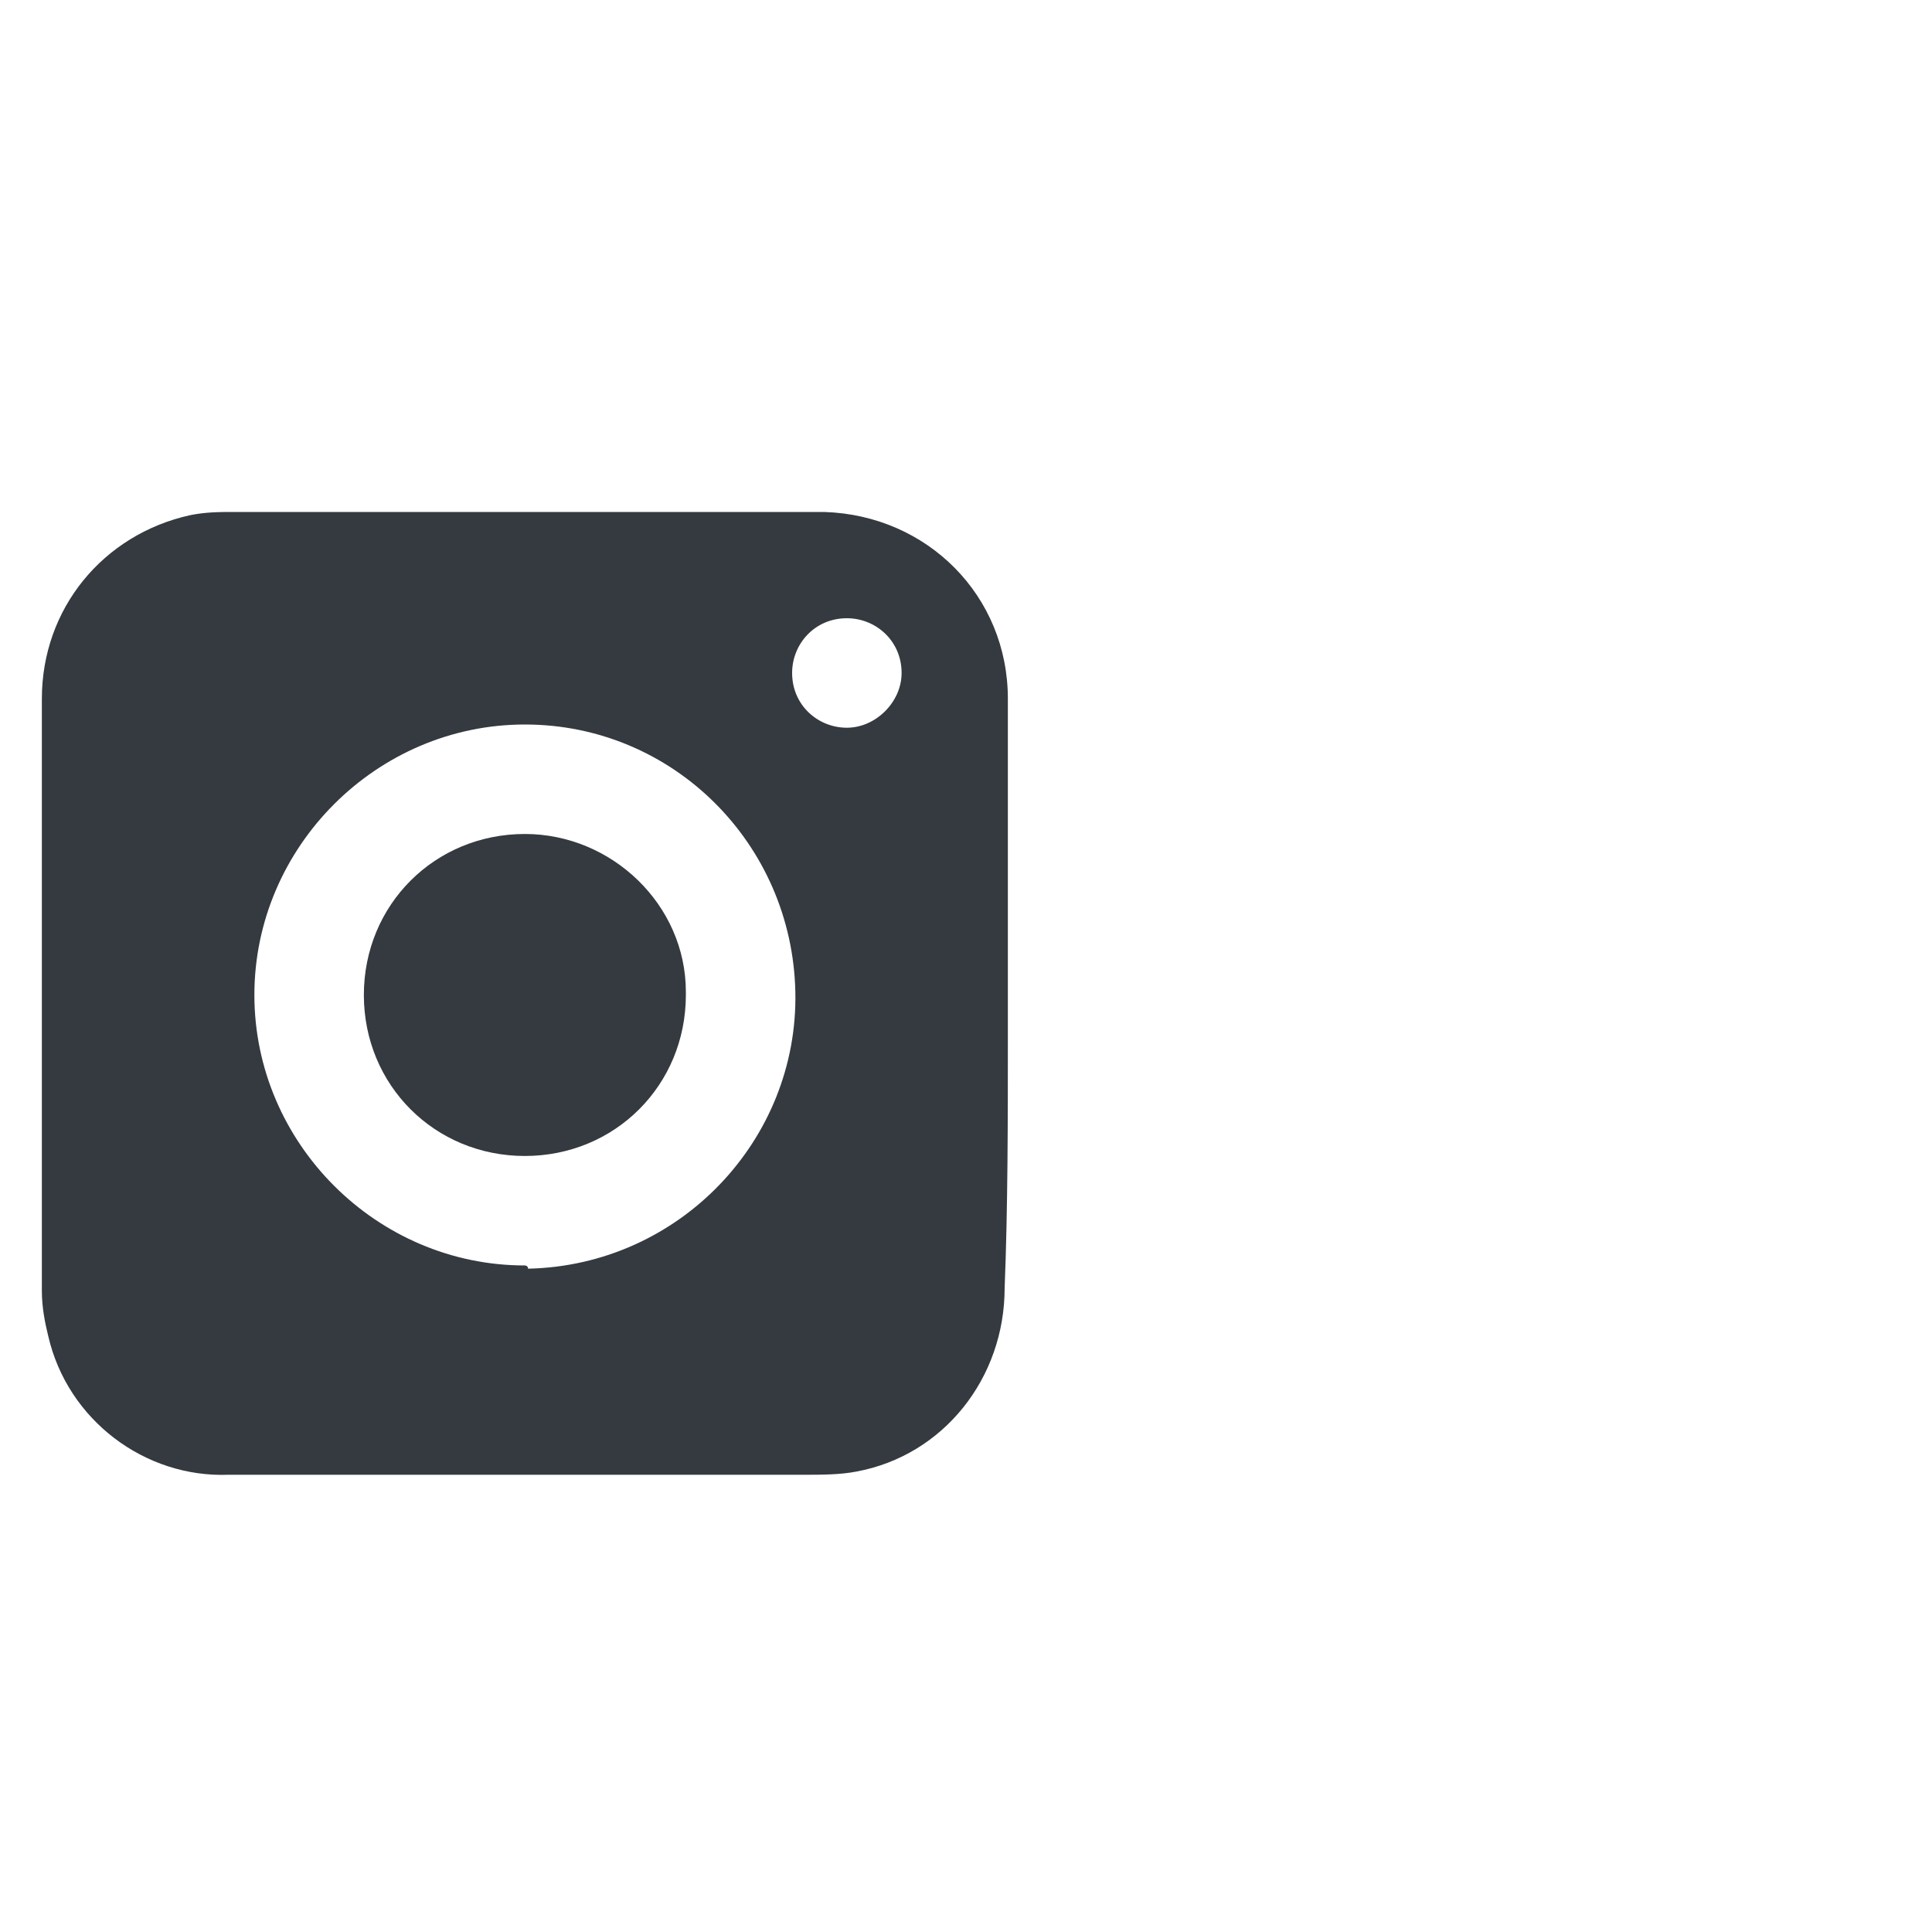
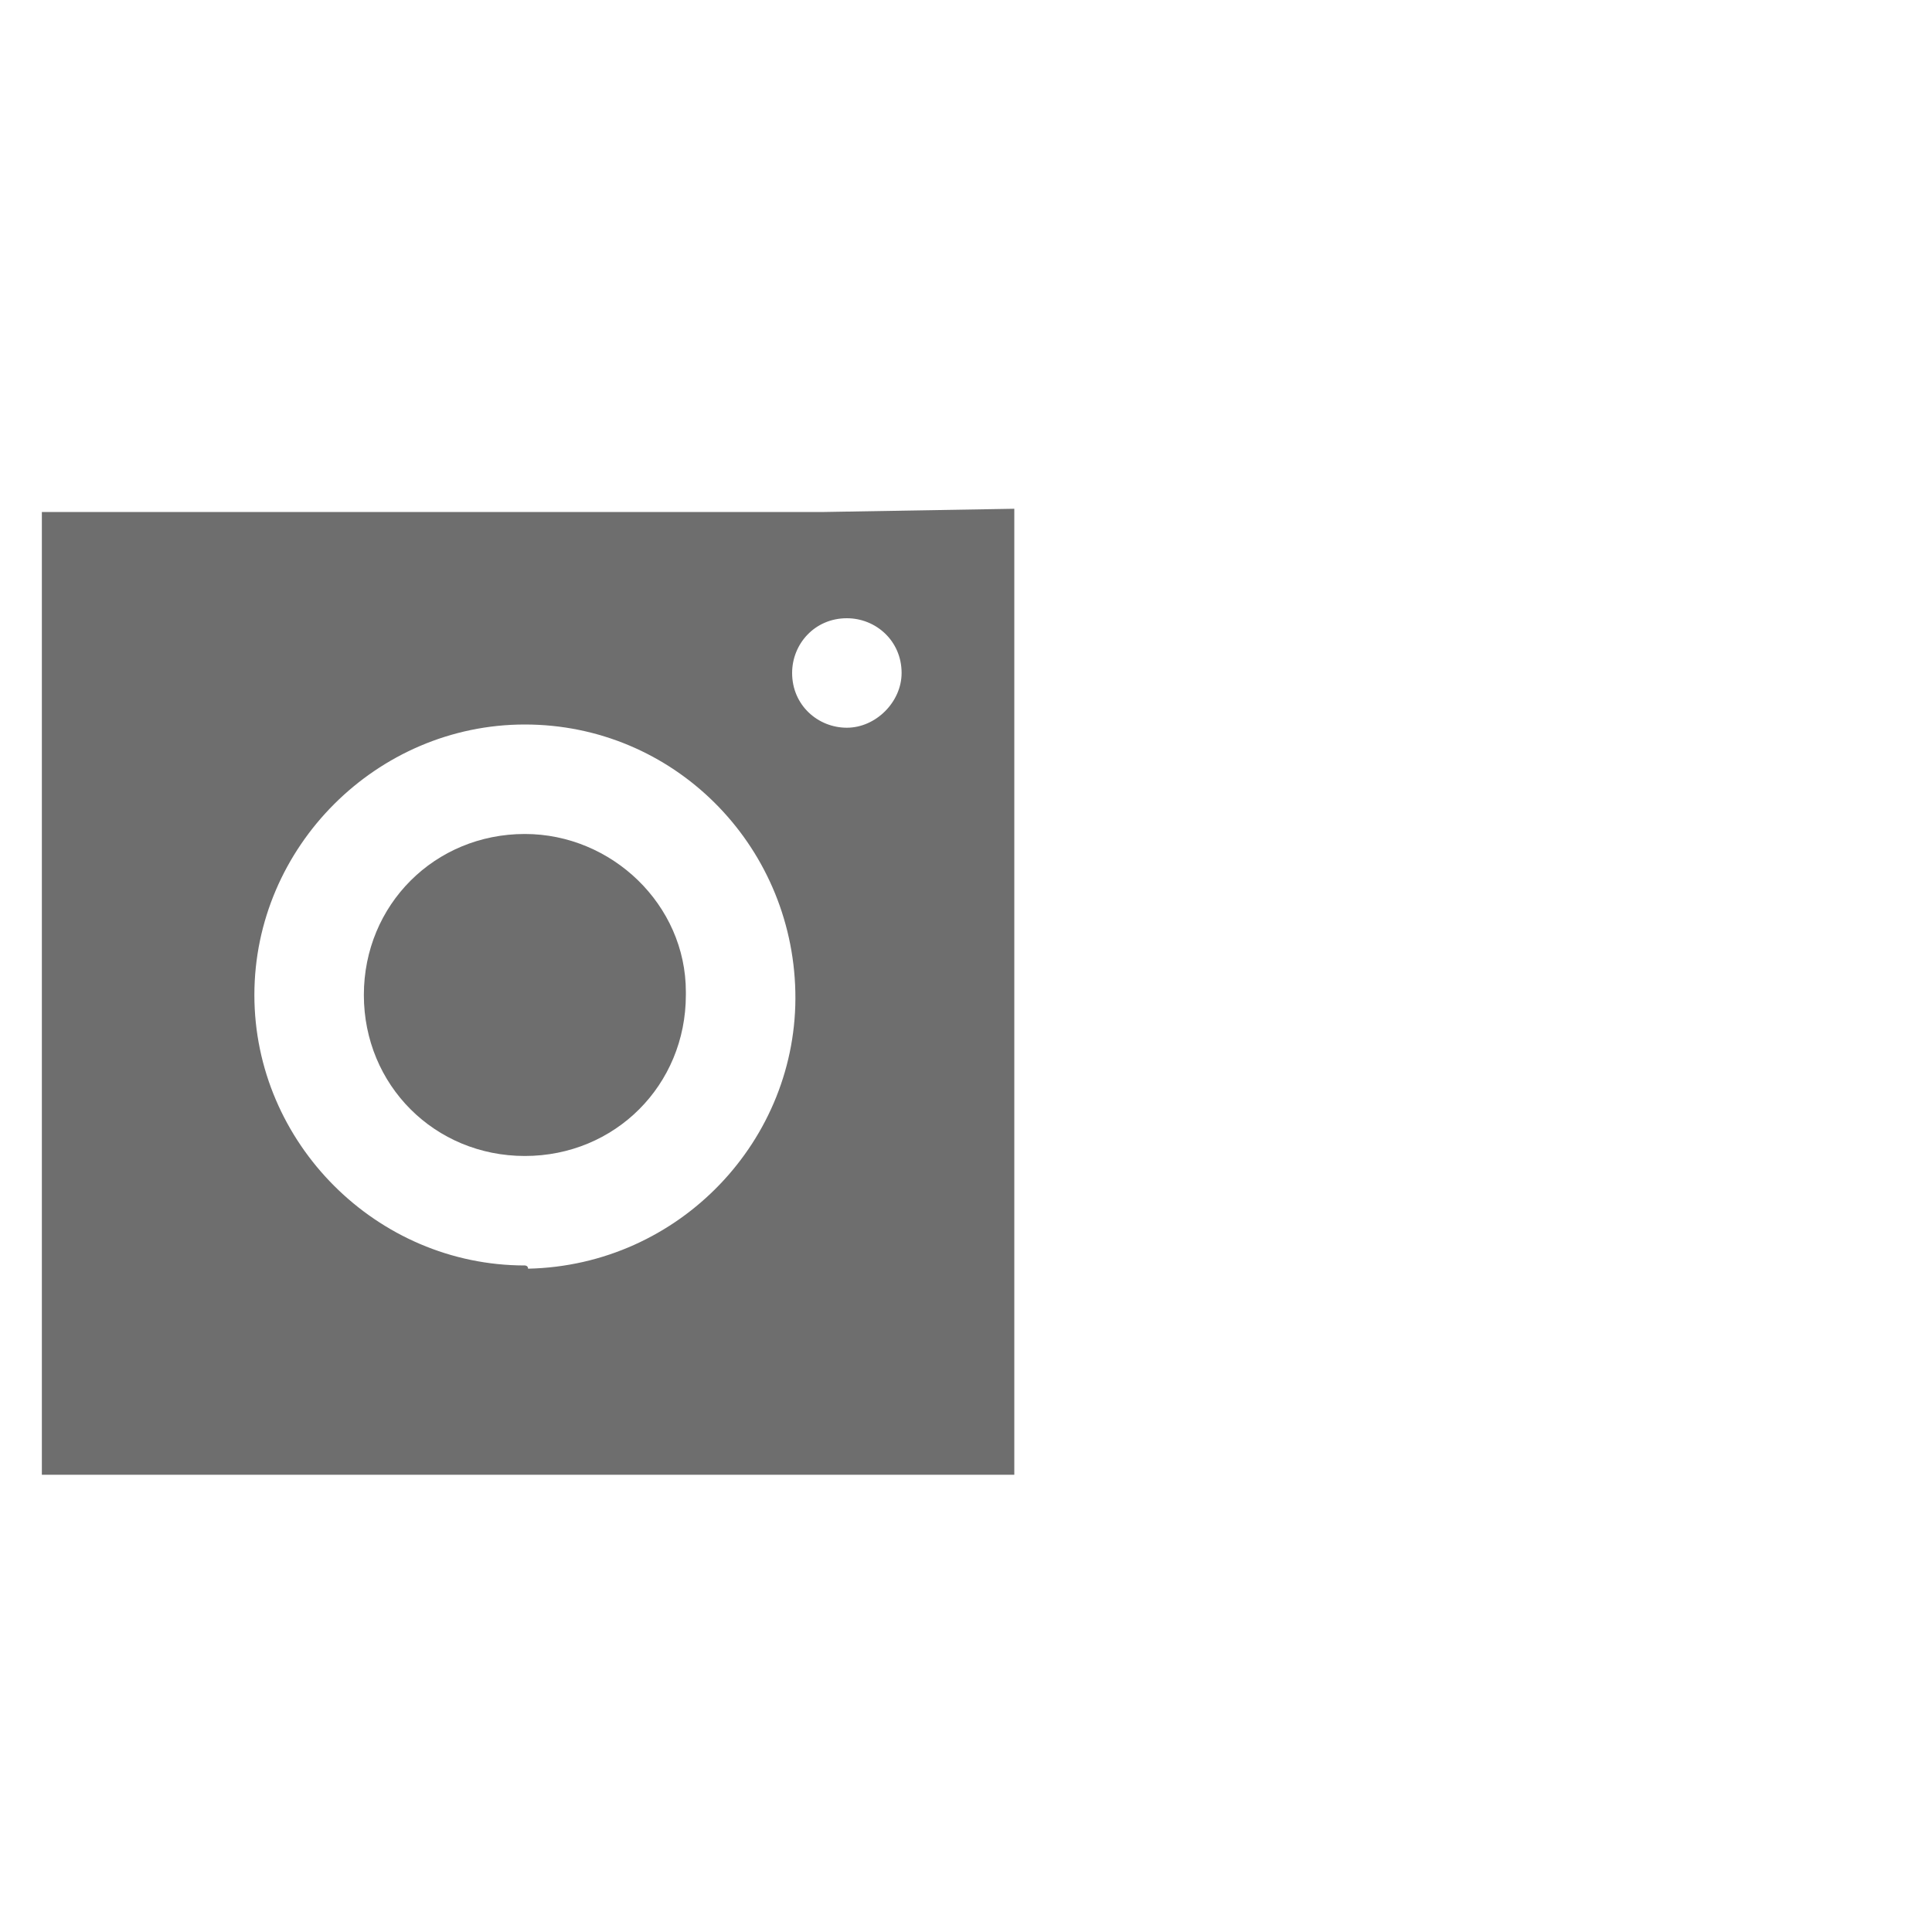
<svg xmlns="http://www.w3.org/2000/svg" version="1.1" id="Layer_1" x="0px" y="0px" viewBox="0 0 60 60" style="enable-background:new 0 0 60 60;" xml:space="preserve">
  <style type="text/css">
- 	.st0{fill:#343A40;}
+ 	.st0{fill:#6E6E6E;}
</style>
  <g>
    <g>
      <path class="st0" d="M16.3,25.9c-2.8,0-5,2.2-5,5s2.2,5,5,5s5-2.2,5-5c0,0,0,0,0-0.1C21.3,28.1,19,25.9,16.3,25.9z" />
-       <path class="st0" d="M31.3,32.1c0-3.5,0-7,0-10.4c0-3.2-2.5-5.7-5.7-5.8h-0.1c-6.1,0-12.1,0-18.2,0c-0.5,0-0.9,0-1.4,0.1    c-2.7,0.6-4.6,2.9-4.6,5.7c0,0.9,0,1.7,0,2.6c0,5.3,0,10.5,0,15.8c0,0.5,0.1,1,0.2,1.4c0.6,2.6,3,4.4,5.6,4.3c3,0,6.1,0,9.1,0H25    c0.5,0,1.1,0,1.6-0.1c2.7-0.5,4.6-2.9,4.6-5.7C31.3,37.5,31.3,34.8,31.3,32.1z M16.3,39.3c-4.6,0-8.4-3.8-8.4-8.4s3.8-8.4,8.4-8.4    s8.3,3.7,8.4,8.3s-3.6,8.5-8.3,8.6C16.4,39.3,16.3,39.3,16.3,39.3L16.3,39.3z M26.3,22.6c-0.9,0-1.7-0.7-1.7-1.7    c0-0.9,0.7-1.7,1.7-1.7c0.9,0,1.7,0.7,1.7,1.7l0,0C28,21.8,27.2,22.6,26.3,22.6z" />
+       <path class="st0" d="M25.6,15.9L25.6,15.9c-0.9,0-1.7,0-2.5,0c-4.5,0-9,0-13.5,0c-0.8,0-1.5,0-2.3,0h-6v5.8c0,0.8,0,1.6,0,2.5    c0,0.1,0,0.1,0,0.1c0,4.4,0,8.8,0,13.3c0,0.8,0,1.7,0,2.5v5.7h8.3l0,0c2.2,0,4.5,0,6.7,0h6.9l0,0h8.3v-8.3l0,0c0-1.8,0-3.6,0-5.5    c0-2.7,0-5.3,0-7.9c0-0.8,0-1.6,0-2.5v-5.8L25.6,15.9L25.6,15.9z M28,20.9c0,0.9-0.8,1.7-1.7,1.7c-0.9,0-1.7-0.7-1.7-1.7    c0-0.9,0.7-1.7,1.7-1.7C27.2,19.2,28,19.9,28,20.9z M16.4,39.4c0-0.1-0.1-0.1-0.1-0.1c-4.6,0-8.4-3.8-8.4-8.4s3.8-8.4,8.4-8.4    s8.3,3.7,8.4,8.3S21.1,39.3,16.4,39.4z" />
    </g>
  </g>
</svg>
